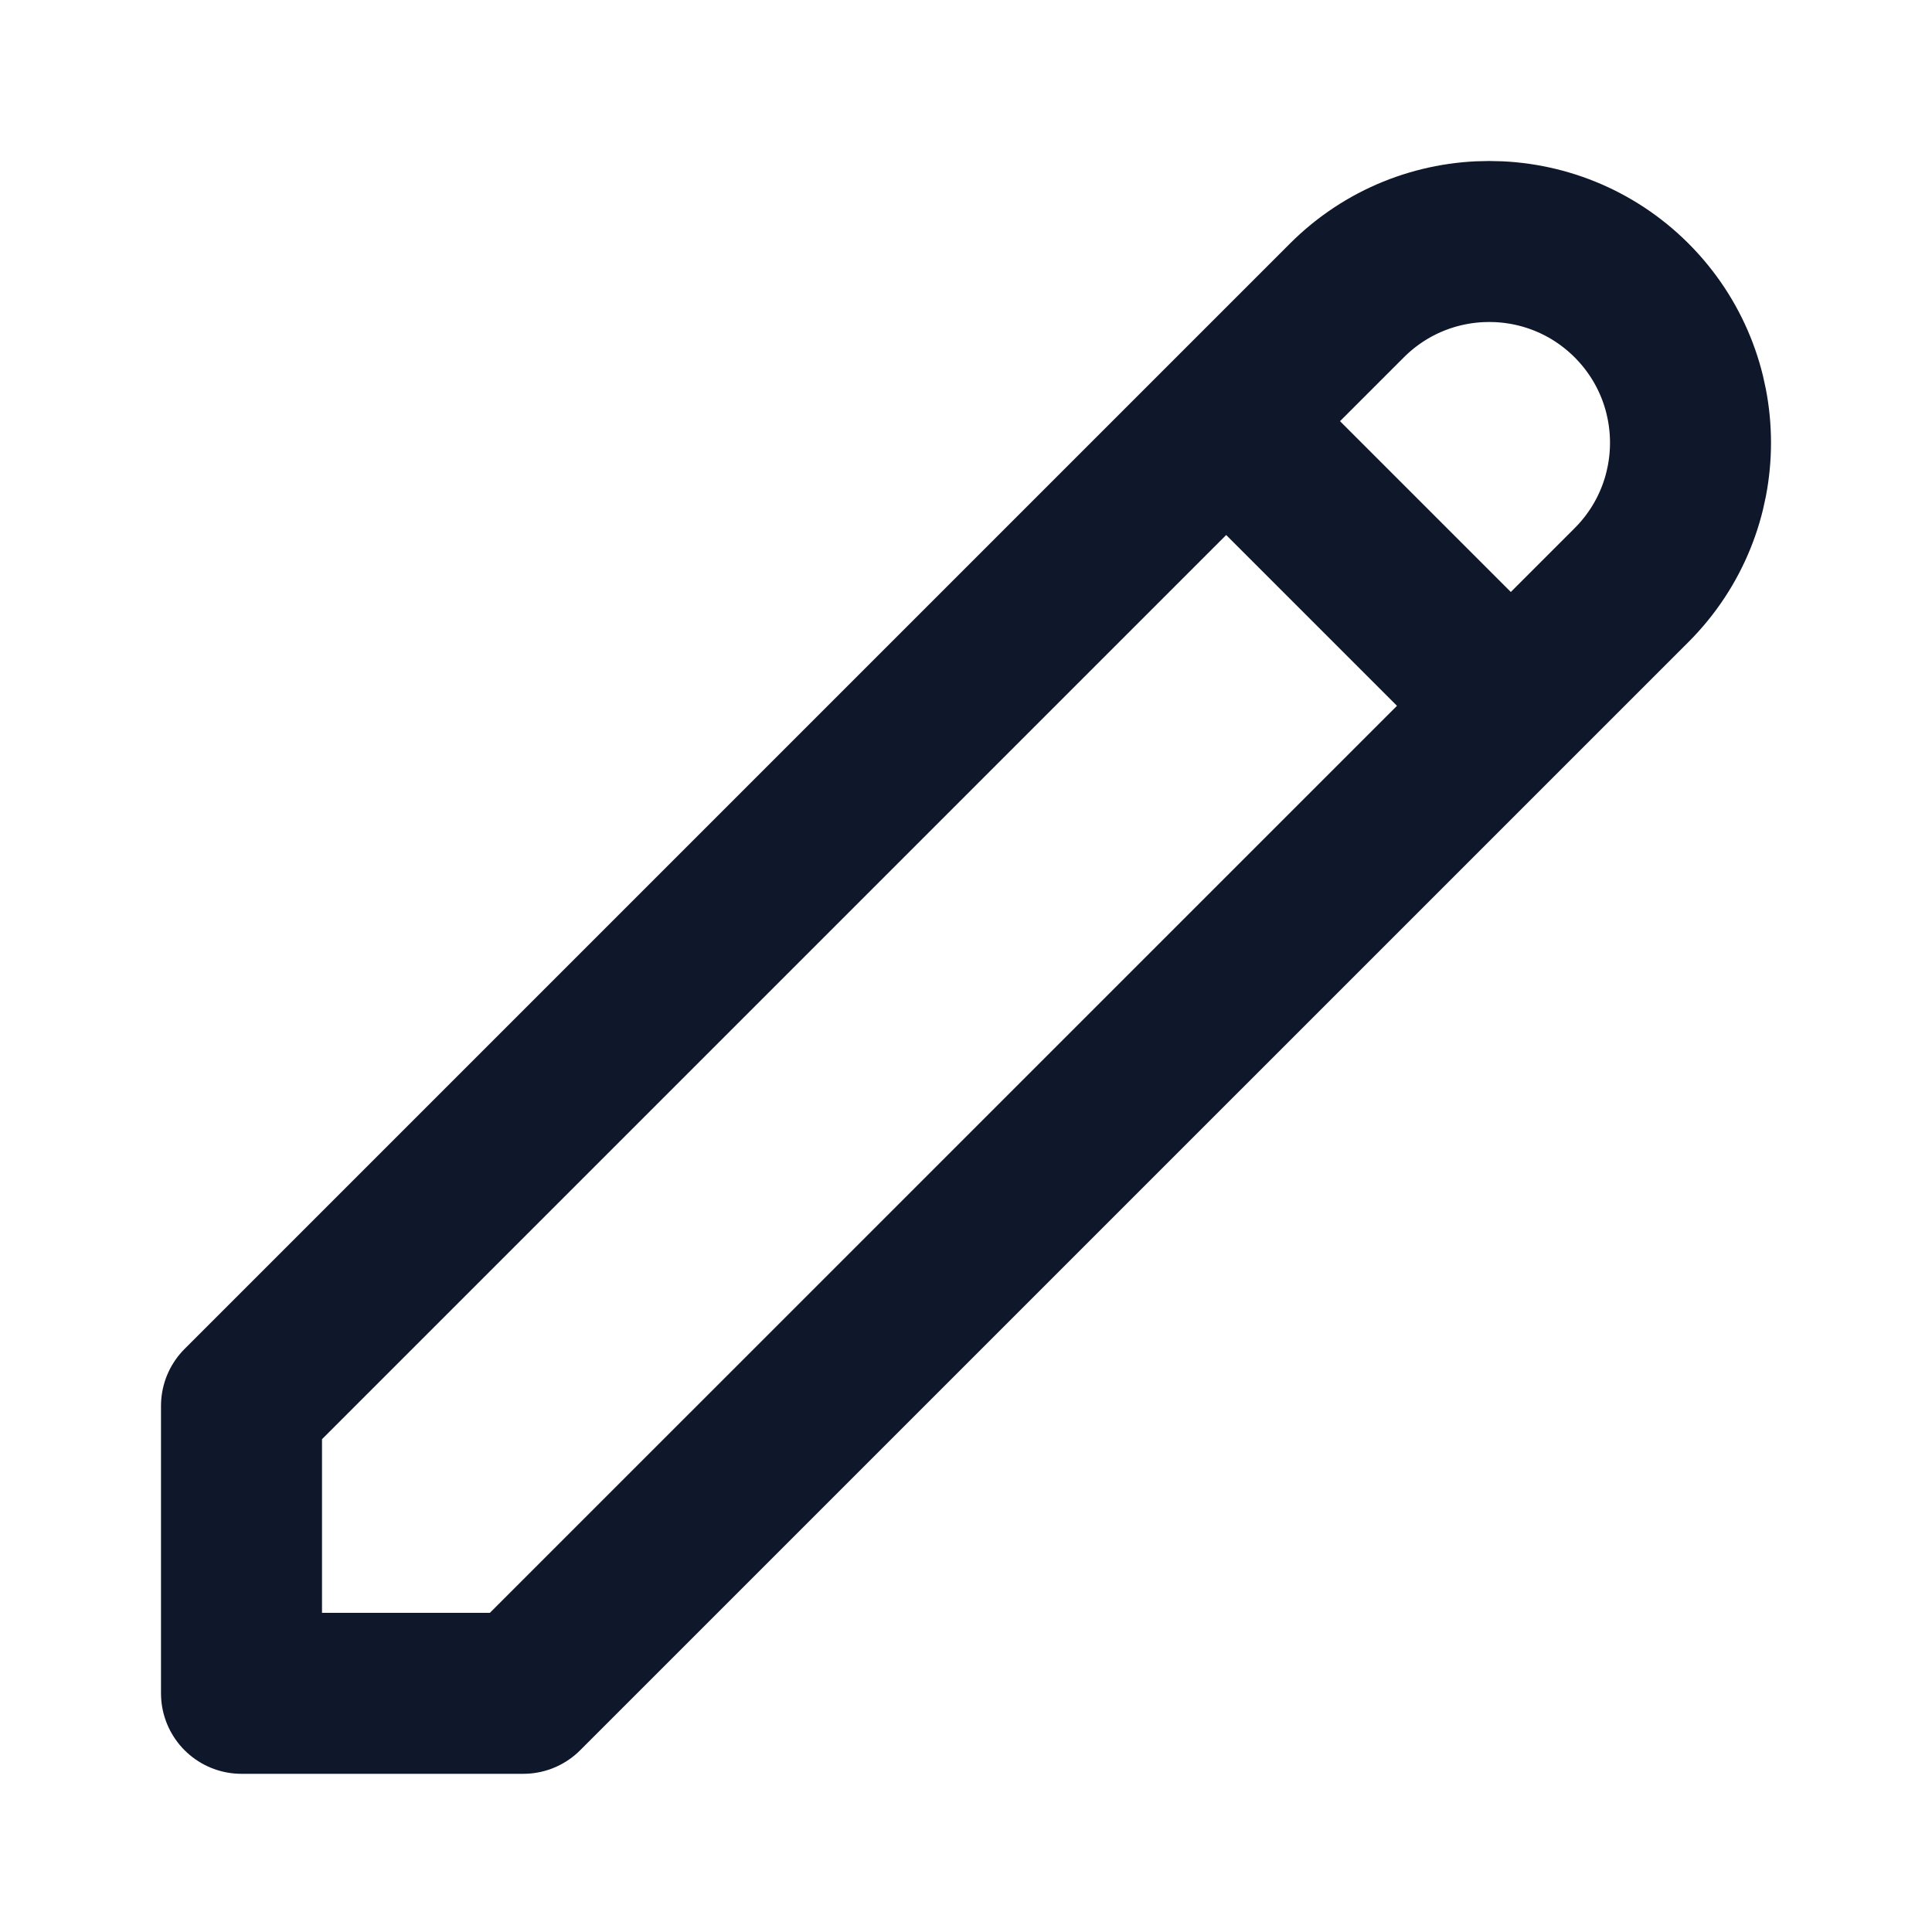
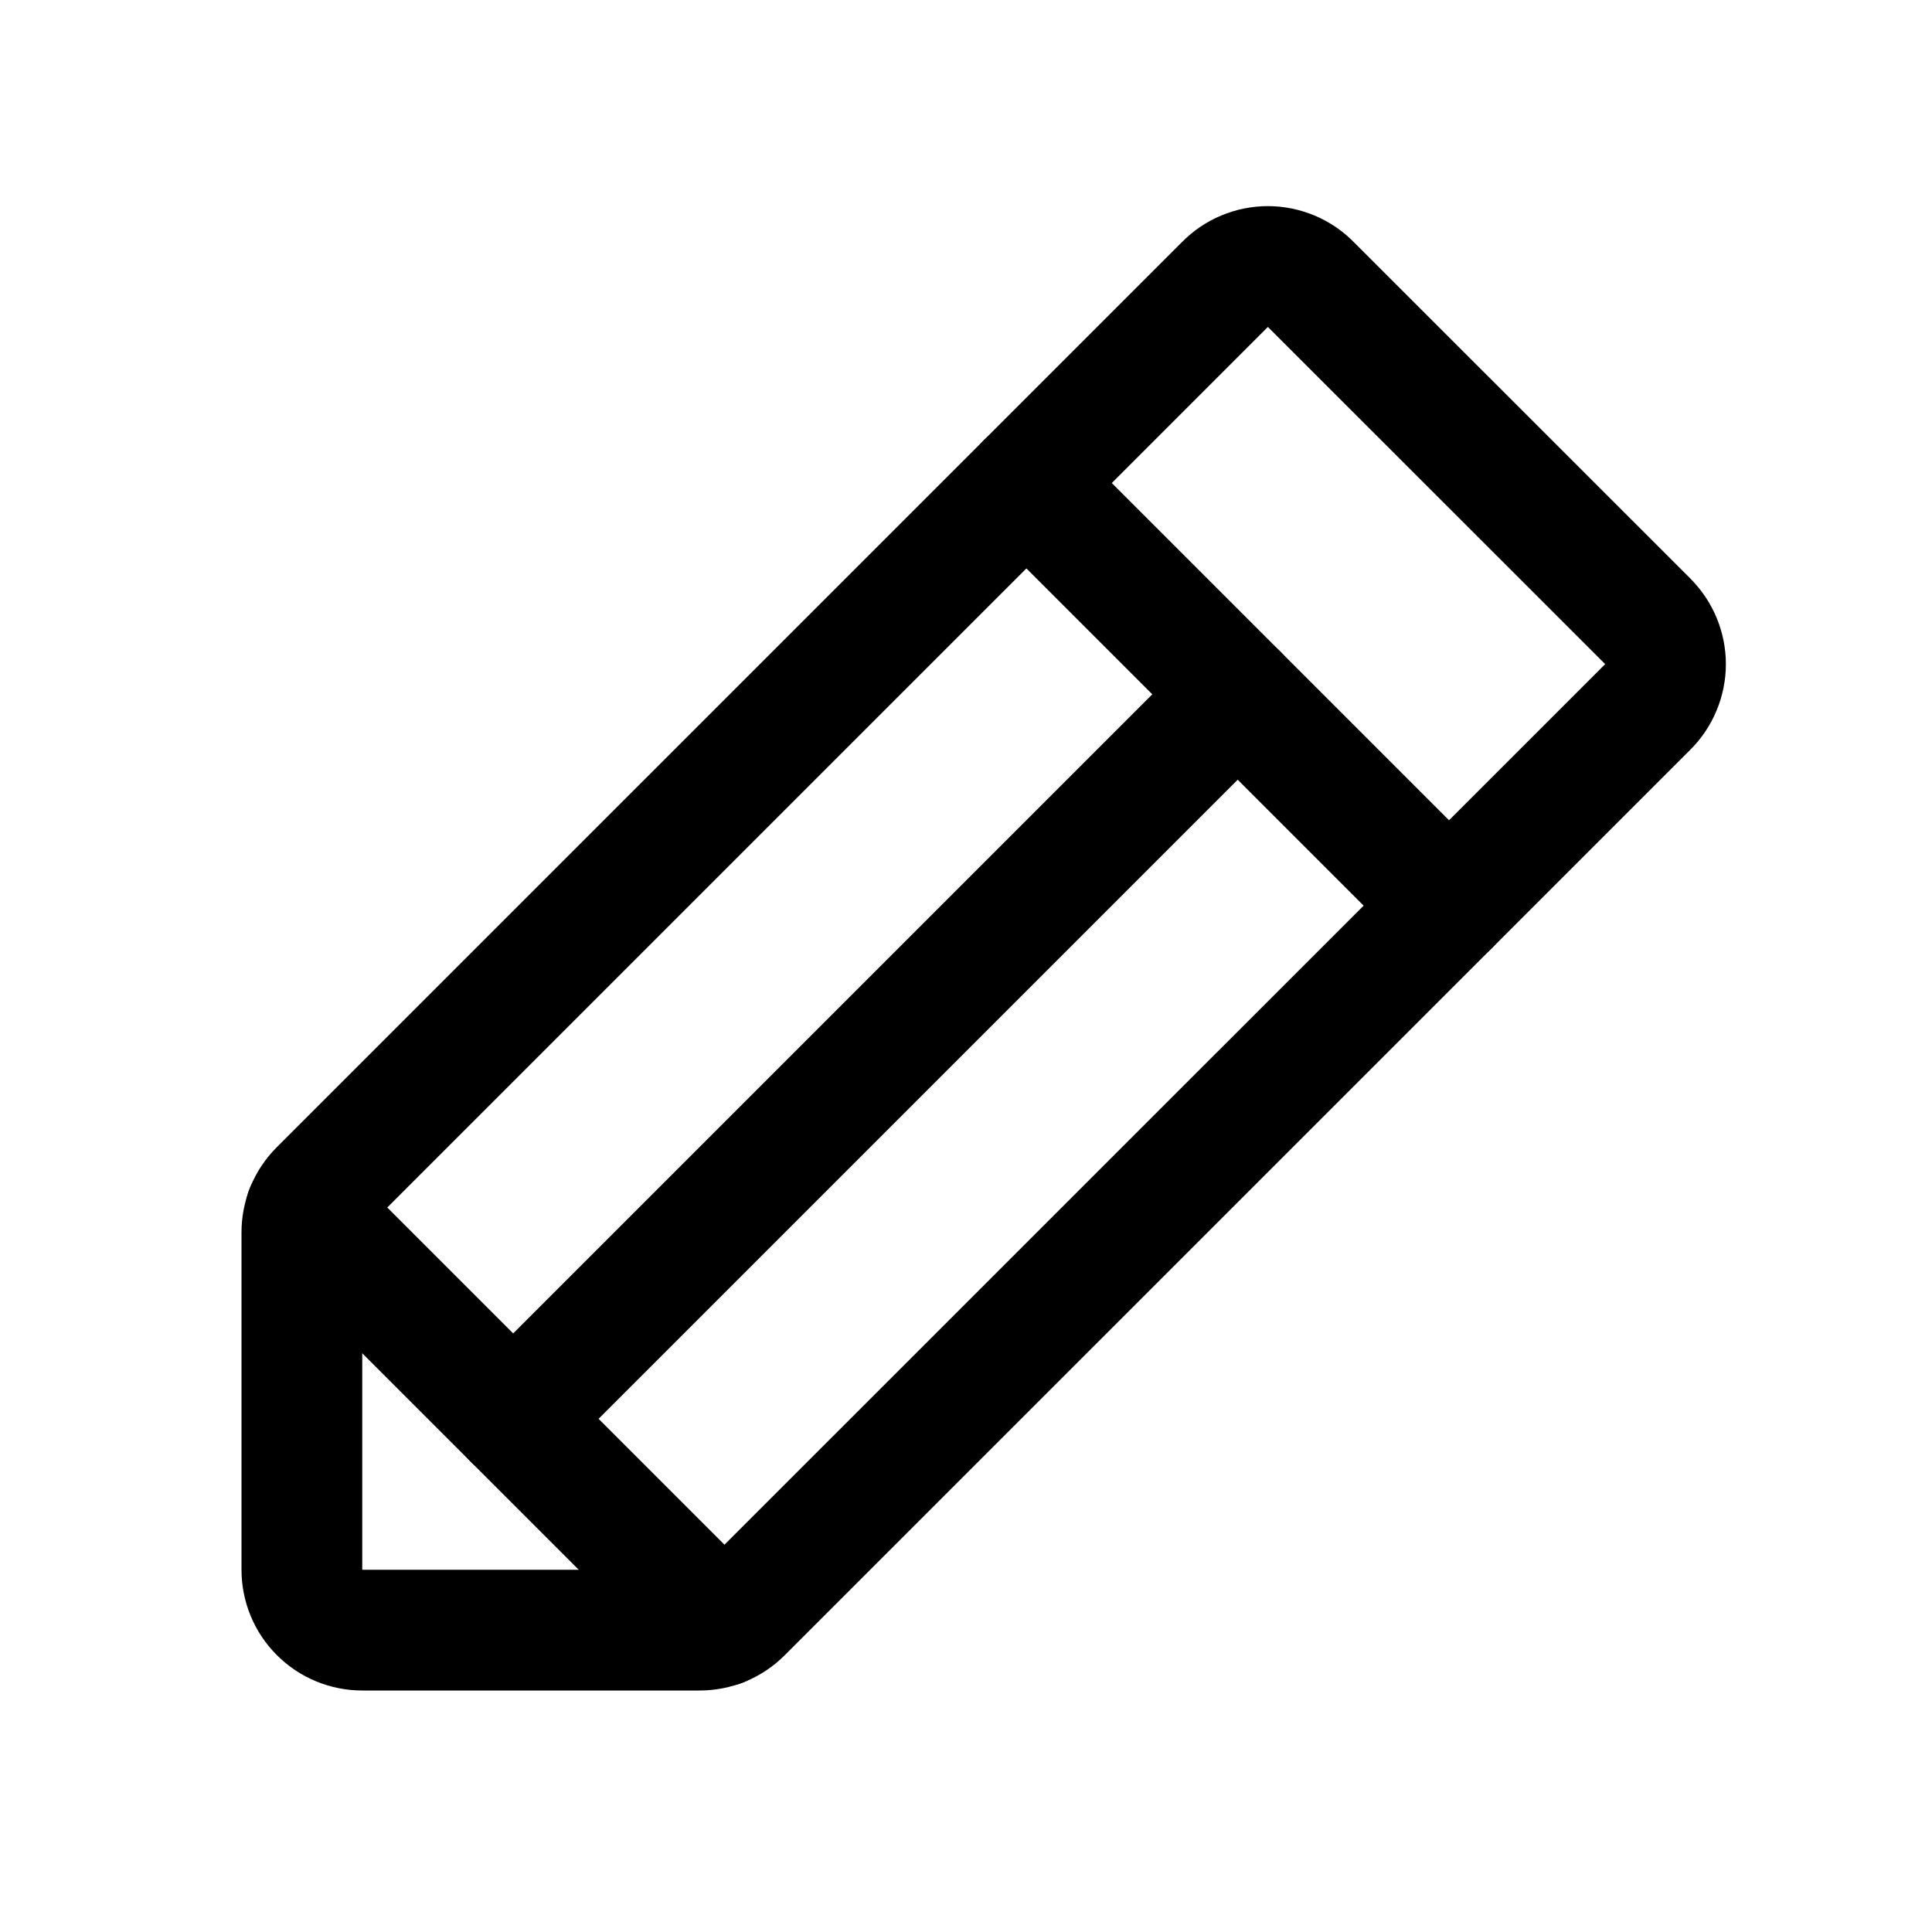
- <svg xmlns="http://www.w3.org/2000/svg" width="24" height="24" viewBox="0 0 24 24" fill="none">
-   <path d="M15.232 5.232L18.768 8.768M16.732 3.732C17.709 2.756 19.291 2.756 20.268 3.732C21.244 4.709 21.244 6.291 20.268 7.268L6.5 21.035H3V17.464L16.732 3.732Z" stroke="#0F172A" stroke-width="2" stroke-linecap="round" stroke-linejoin="round" />
+ <svg xmlns="http://www.w3.org/2000/svg" width="32" height="32" viewBox="0 0 32 32" fill="none">
+   <path d="M11.588 27H6C5.735 27 5.48 26.895 5.293 26.707C5.105 26.52 5 26.265 5 26V20.413C5 20.283 5.025 20.154 5.074 20.034C5.123 19.914 5.196 19.805 5.288 19.712L20.288 4.713C20.381 4.618 20.491 4.543 20.614 4.492C20.736 4.441 20.867 4.414 21 4.414C21.133 4.414 21.264 4.441 21.386 4.492C21.509 4.543 21.619 4.618 21.712 4.713L27.288 10.287C27.382 10.381 27.457 10.492 27.508 10.614C27.559 10.736 27.586 10.867 27.586 11C27.586 11.133 27.559 11.264 27.508 11.386C27.457 11.509 27.382 11.62 27.288 11.713L12.287 26.712C12.195 26.804 12.086 26.877 11.966 26.926C11.846 26.975 11.717 27 11.588 27V27Z" stroke="black" stroke-width="2" stroke-linecap="round" stroke-linejoin="round" />
+   <path d="M17 8L24 15" stroke="black" stroke-width="2" stroke-linecap="round" stroke-linejoin="round" />
+   <path d="M20.5 11.5L8.5 23.5" stroke="black" stroke-width="2" stroke-linecap="round" stroke-linejoin="round" />
+   <path d="M11.938 26.938L5.062 20.062" stroke="black" stroke-width="2" stroke-linecap="round" stroke-linejoin="round" />
</svg>
